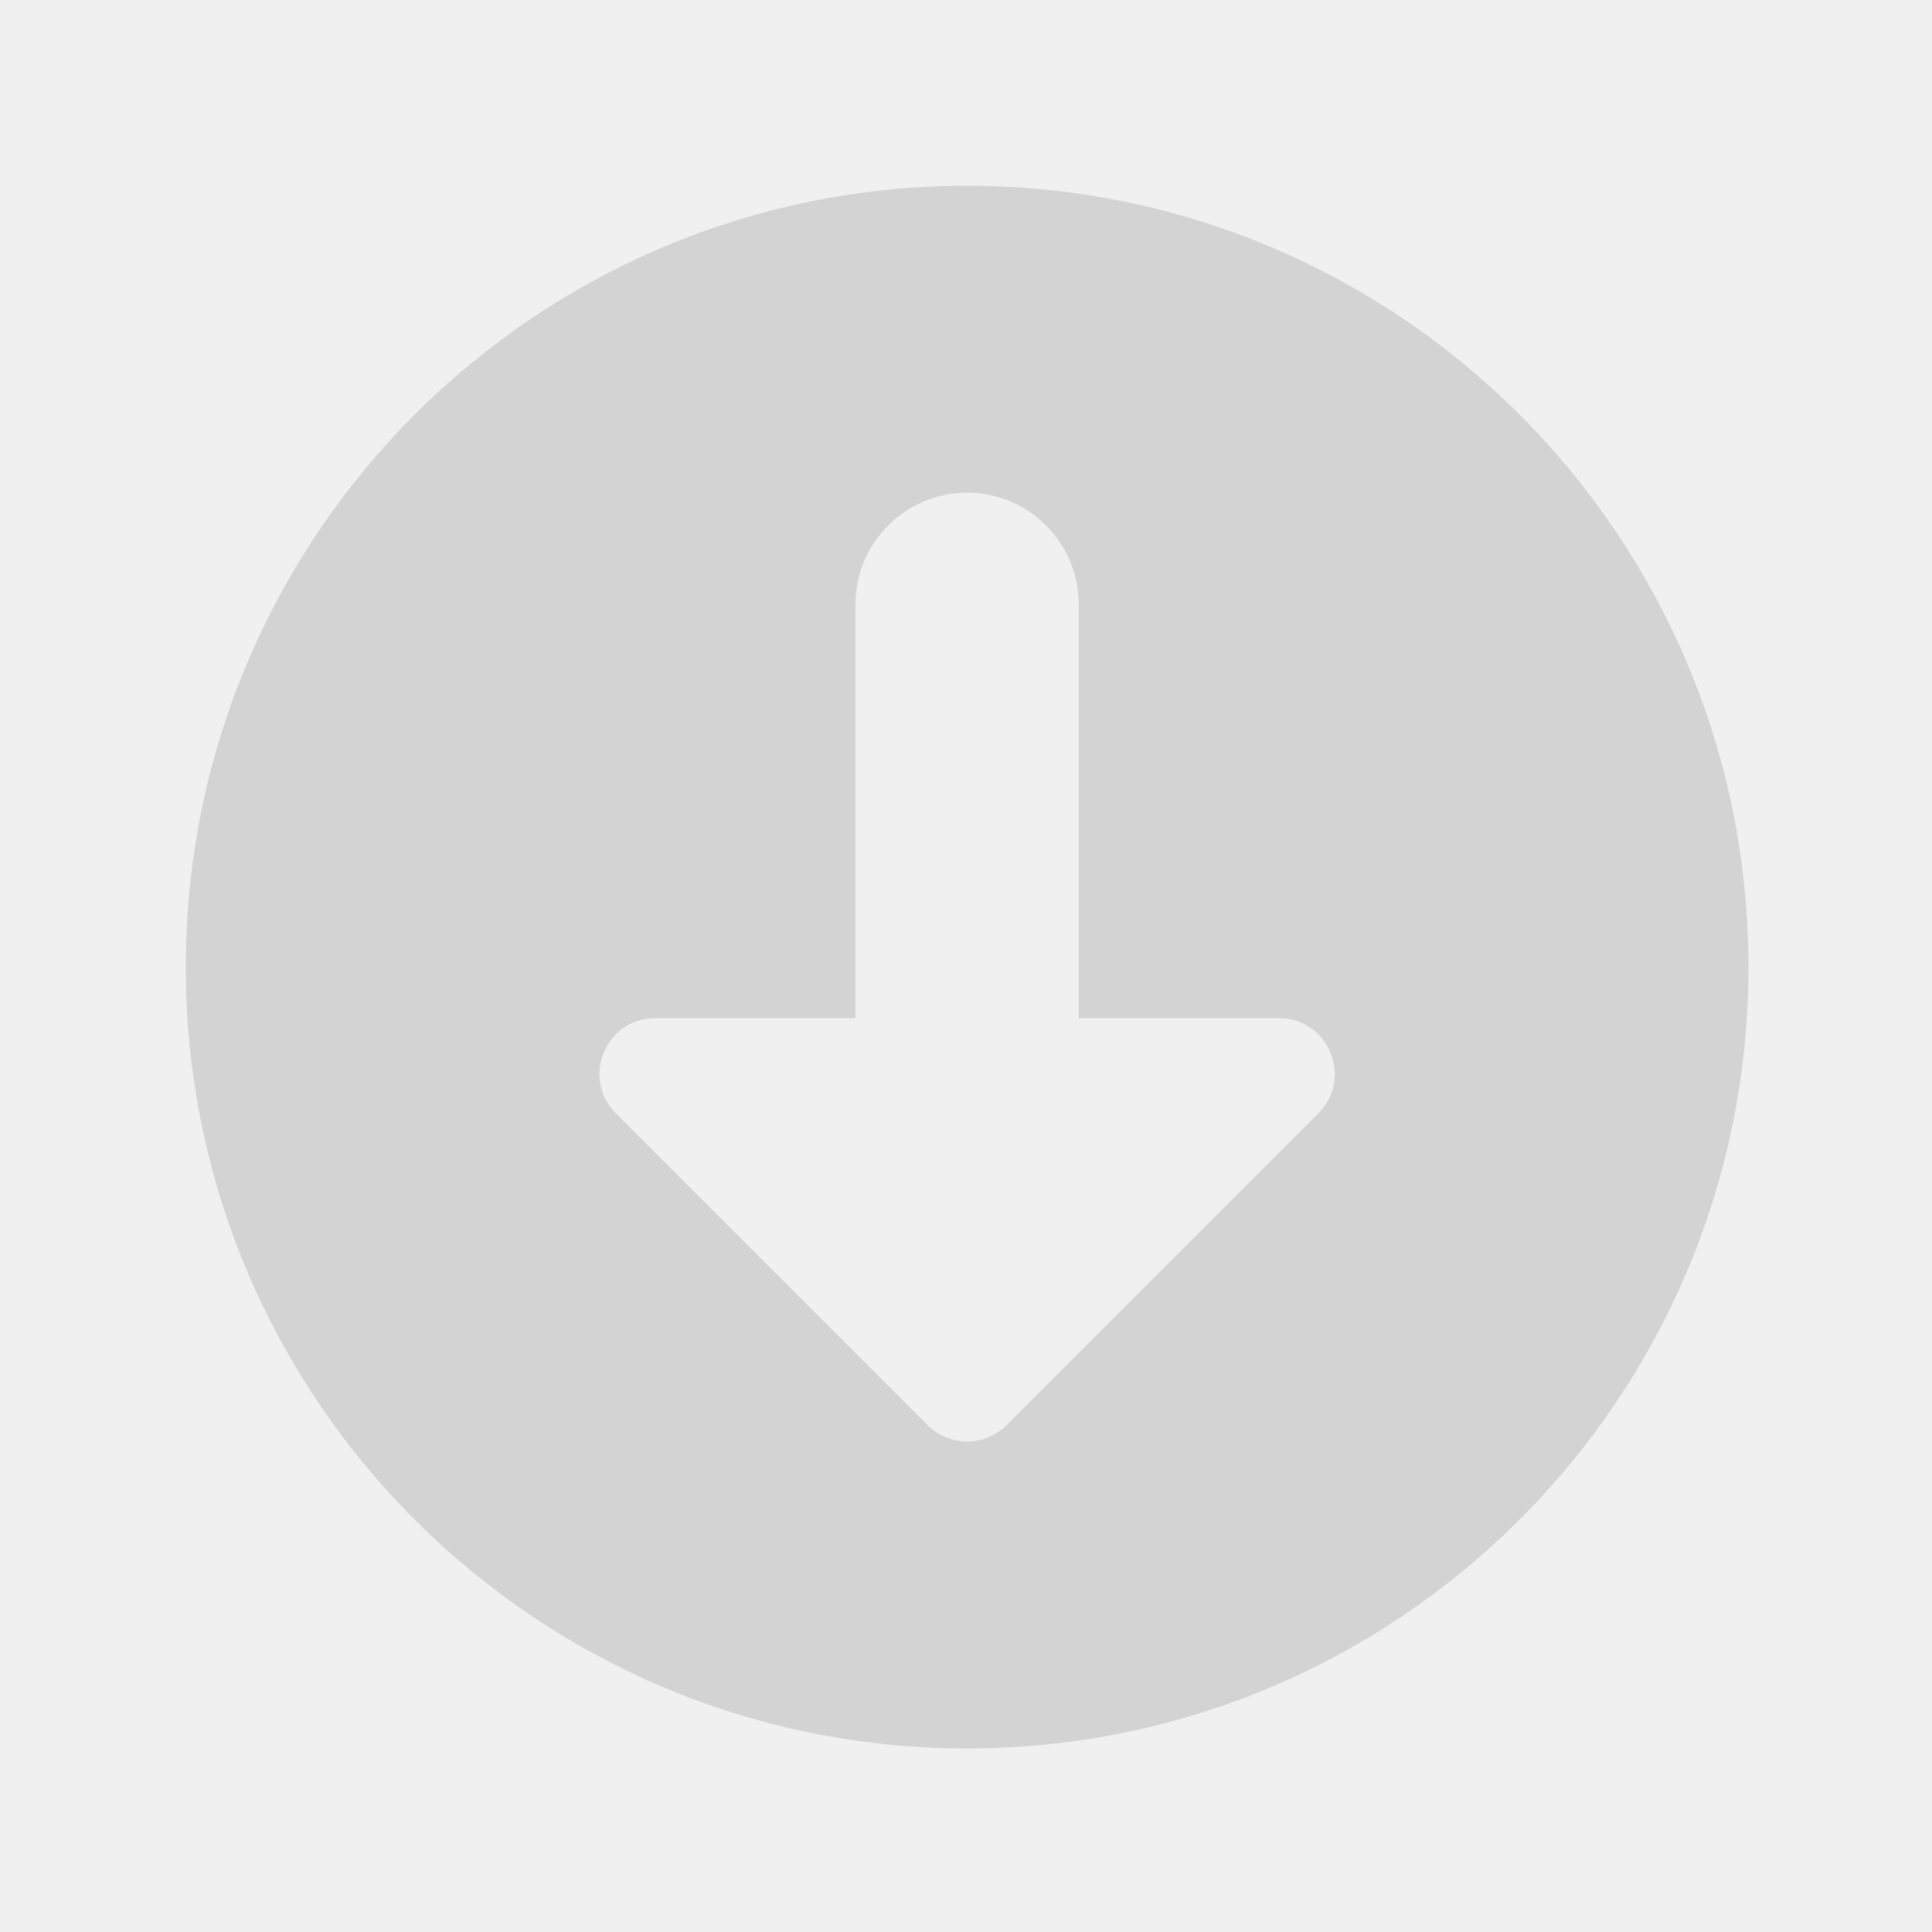
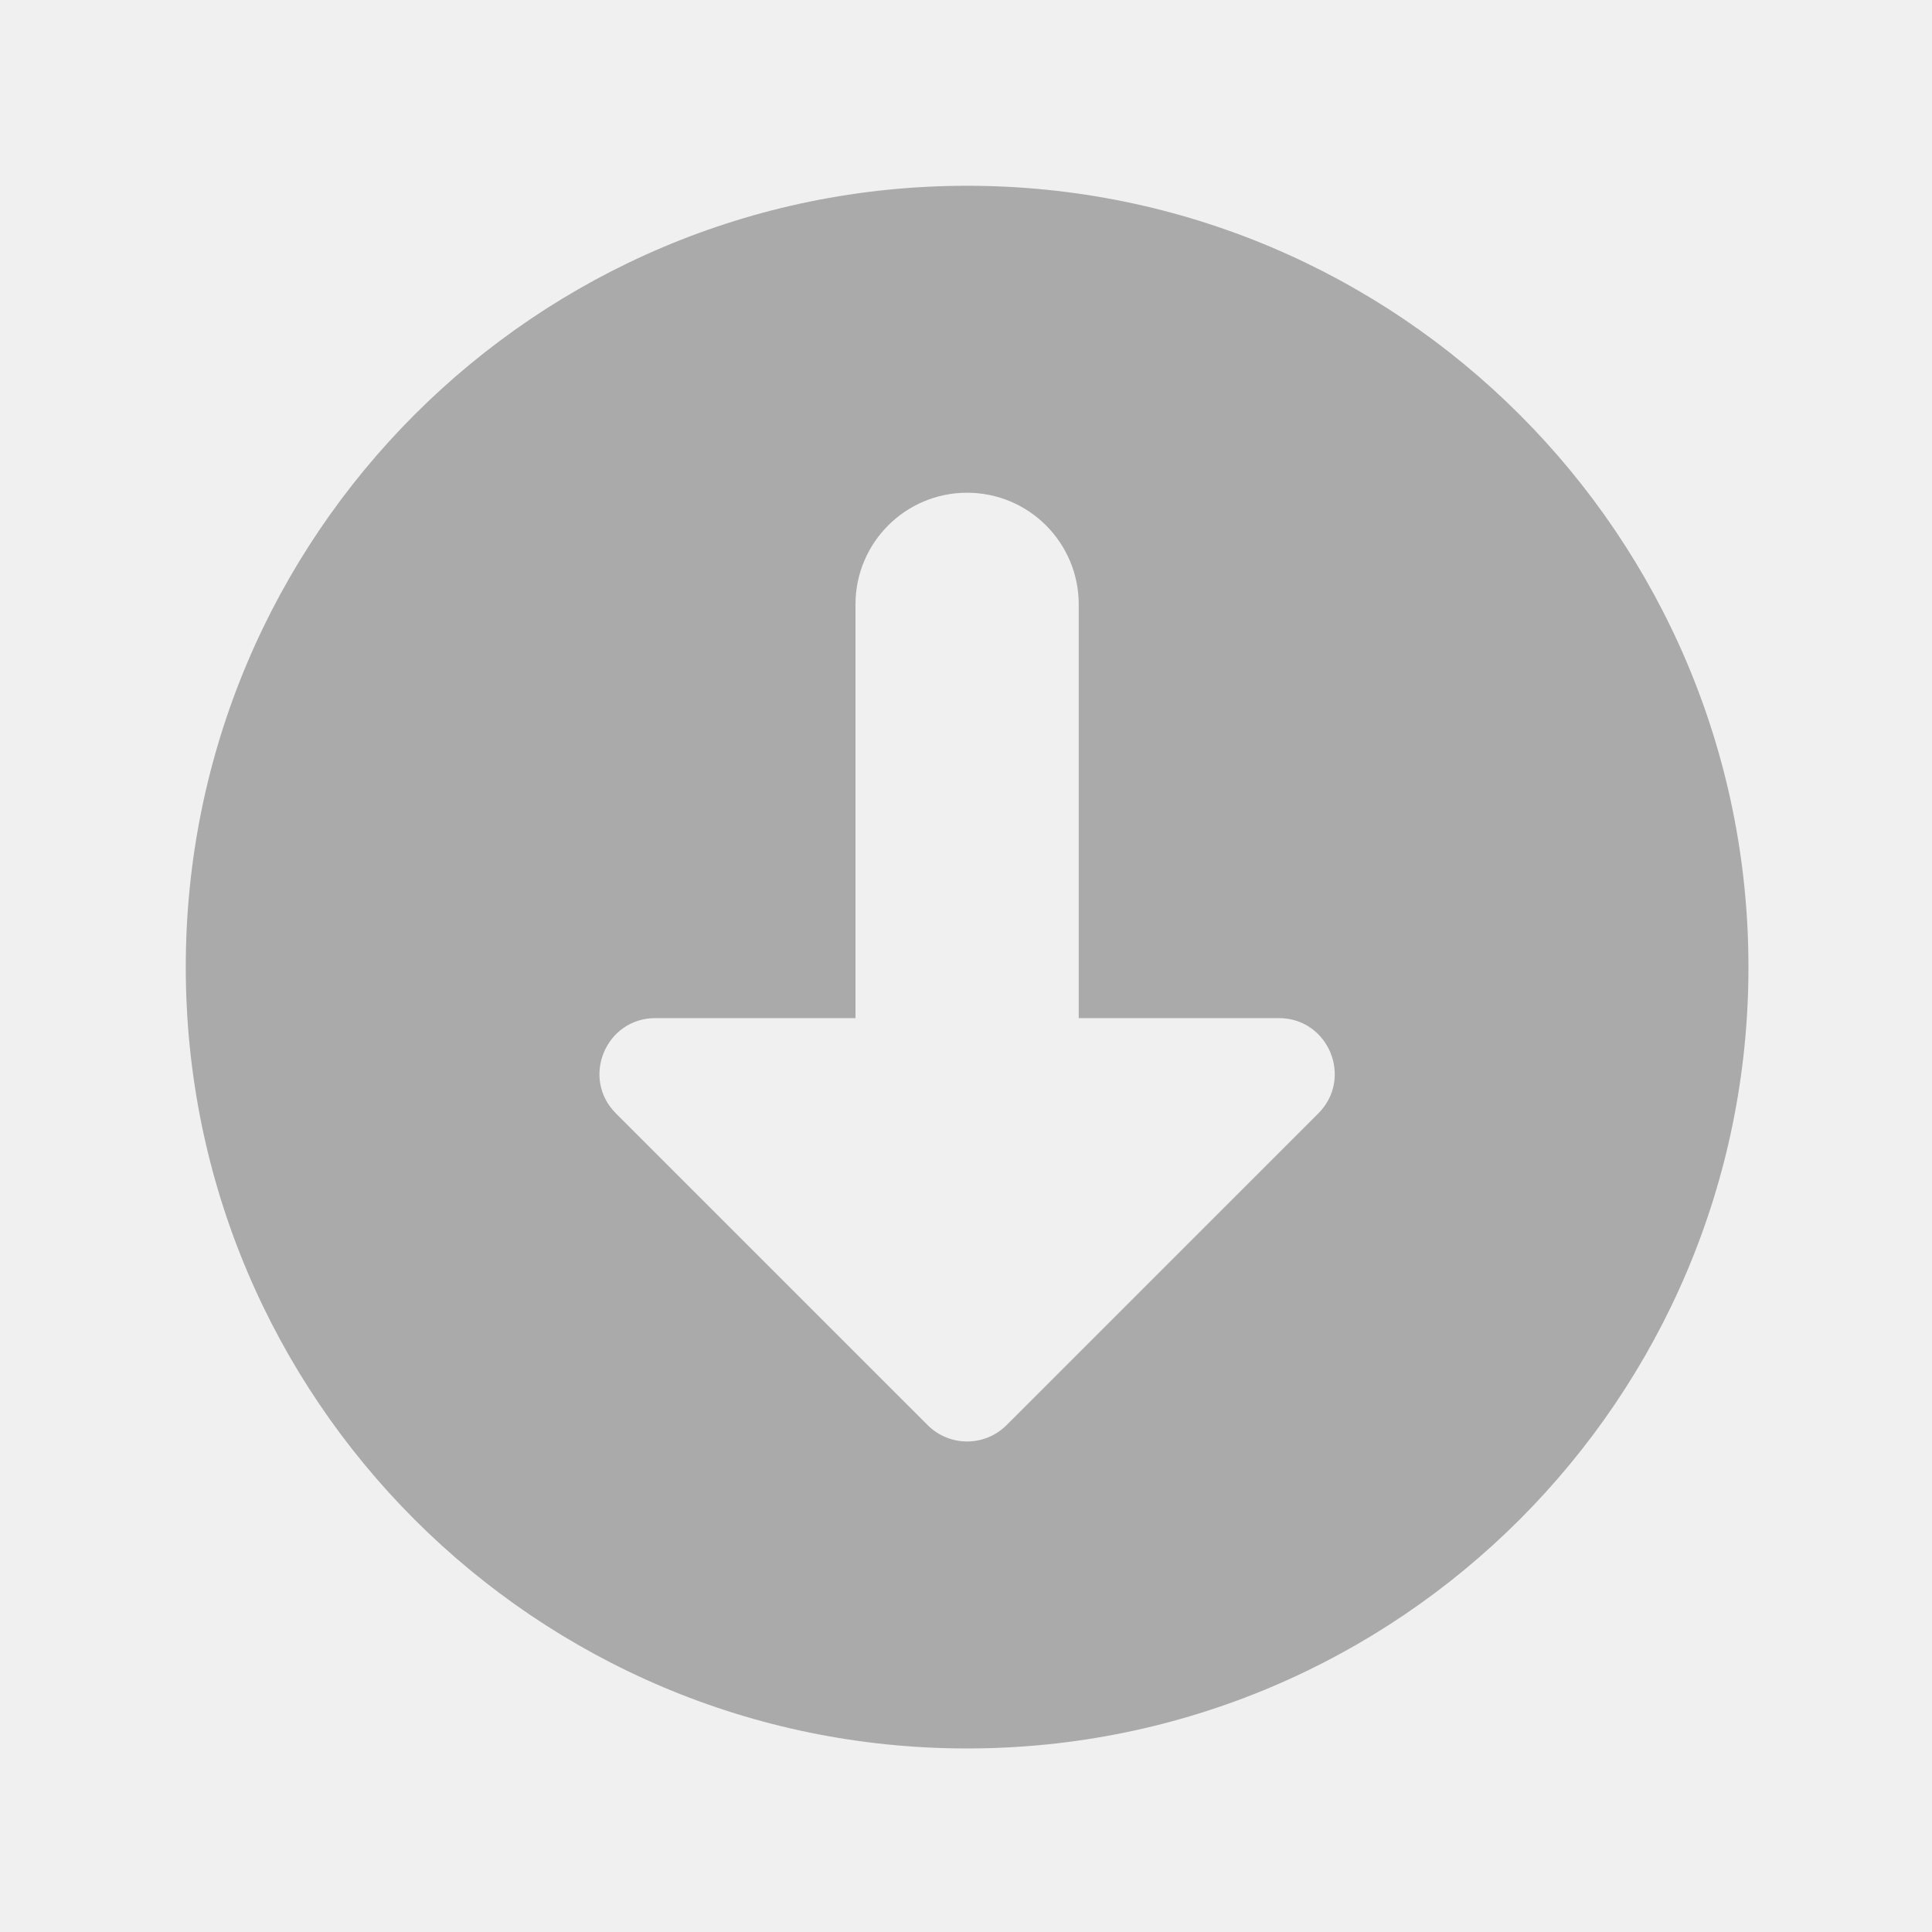
<svg xmlns="http://www.w3.org/2000/svg" width="156" height="156" viewBox="0 0 156 156" fill="none">
  <g clip-path="url(#clip0_28587_14)">
-     <path fill-rule="evenodd" clip-rule="evenodd" d="M78.09 141.18C112.934 141.18 141.18 112.934 141.18 78.09C141.18 43.246 112.934 15 78.09 15C43.246 15 15 43.246 15 78.09C15 112.934 43.246 141.18 78.09 141.18ZM106.448 89.901L81.276 115.072C79.516 116.833 76.663 116.833 74.903 115.072L49.731 89.901C46.892 87.062 48.903 82.208 52.918 82.208H69.077V48.798C69.077 43.821 73.112 39.785 78.09 39.785C83.067 39.785 87.102 43.821 87.102 48.798V82.208H103.261C107.276 82.208 109.287 87.062 106.448 89.901Z" fill="#D3D3D3" />
+     <path fill-rule="evenodd" clip-rule="evenodd" d="M78.09 141.18C112.934 141.18 141.18 112.934 141.18 78.09C141.18 43.246 112.934 15 78.09 15C43.246 15 15 43.246 15 78.09C15 112.934 43.246 141.18 78.09 141.18ZM106.448 89.901L81.276 115.072C79.516 116.833 76.663 116.833 74.903 115.072L49.731 89.901C46.892 87.062 48.903 82.208 52.918 82.208H69.077V48.798C69.077 43.821 73.112 39.785 78.09 39.785C83.067 39.785 87.102 43.821 87.102 48.798V82.208H103.261C107.276 82.208 109.287 87.062 106.448 89.901Z" fill="#AAAAAA" />
  </g>
  <defs>
    <clipPath id="clip0_28587_14">
      <rect width="155.294" height="155.294" fill="white" />
    </clipPath>
  </defs>
</svg>
